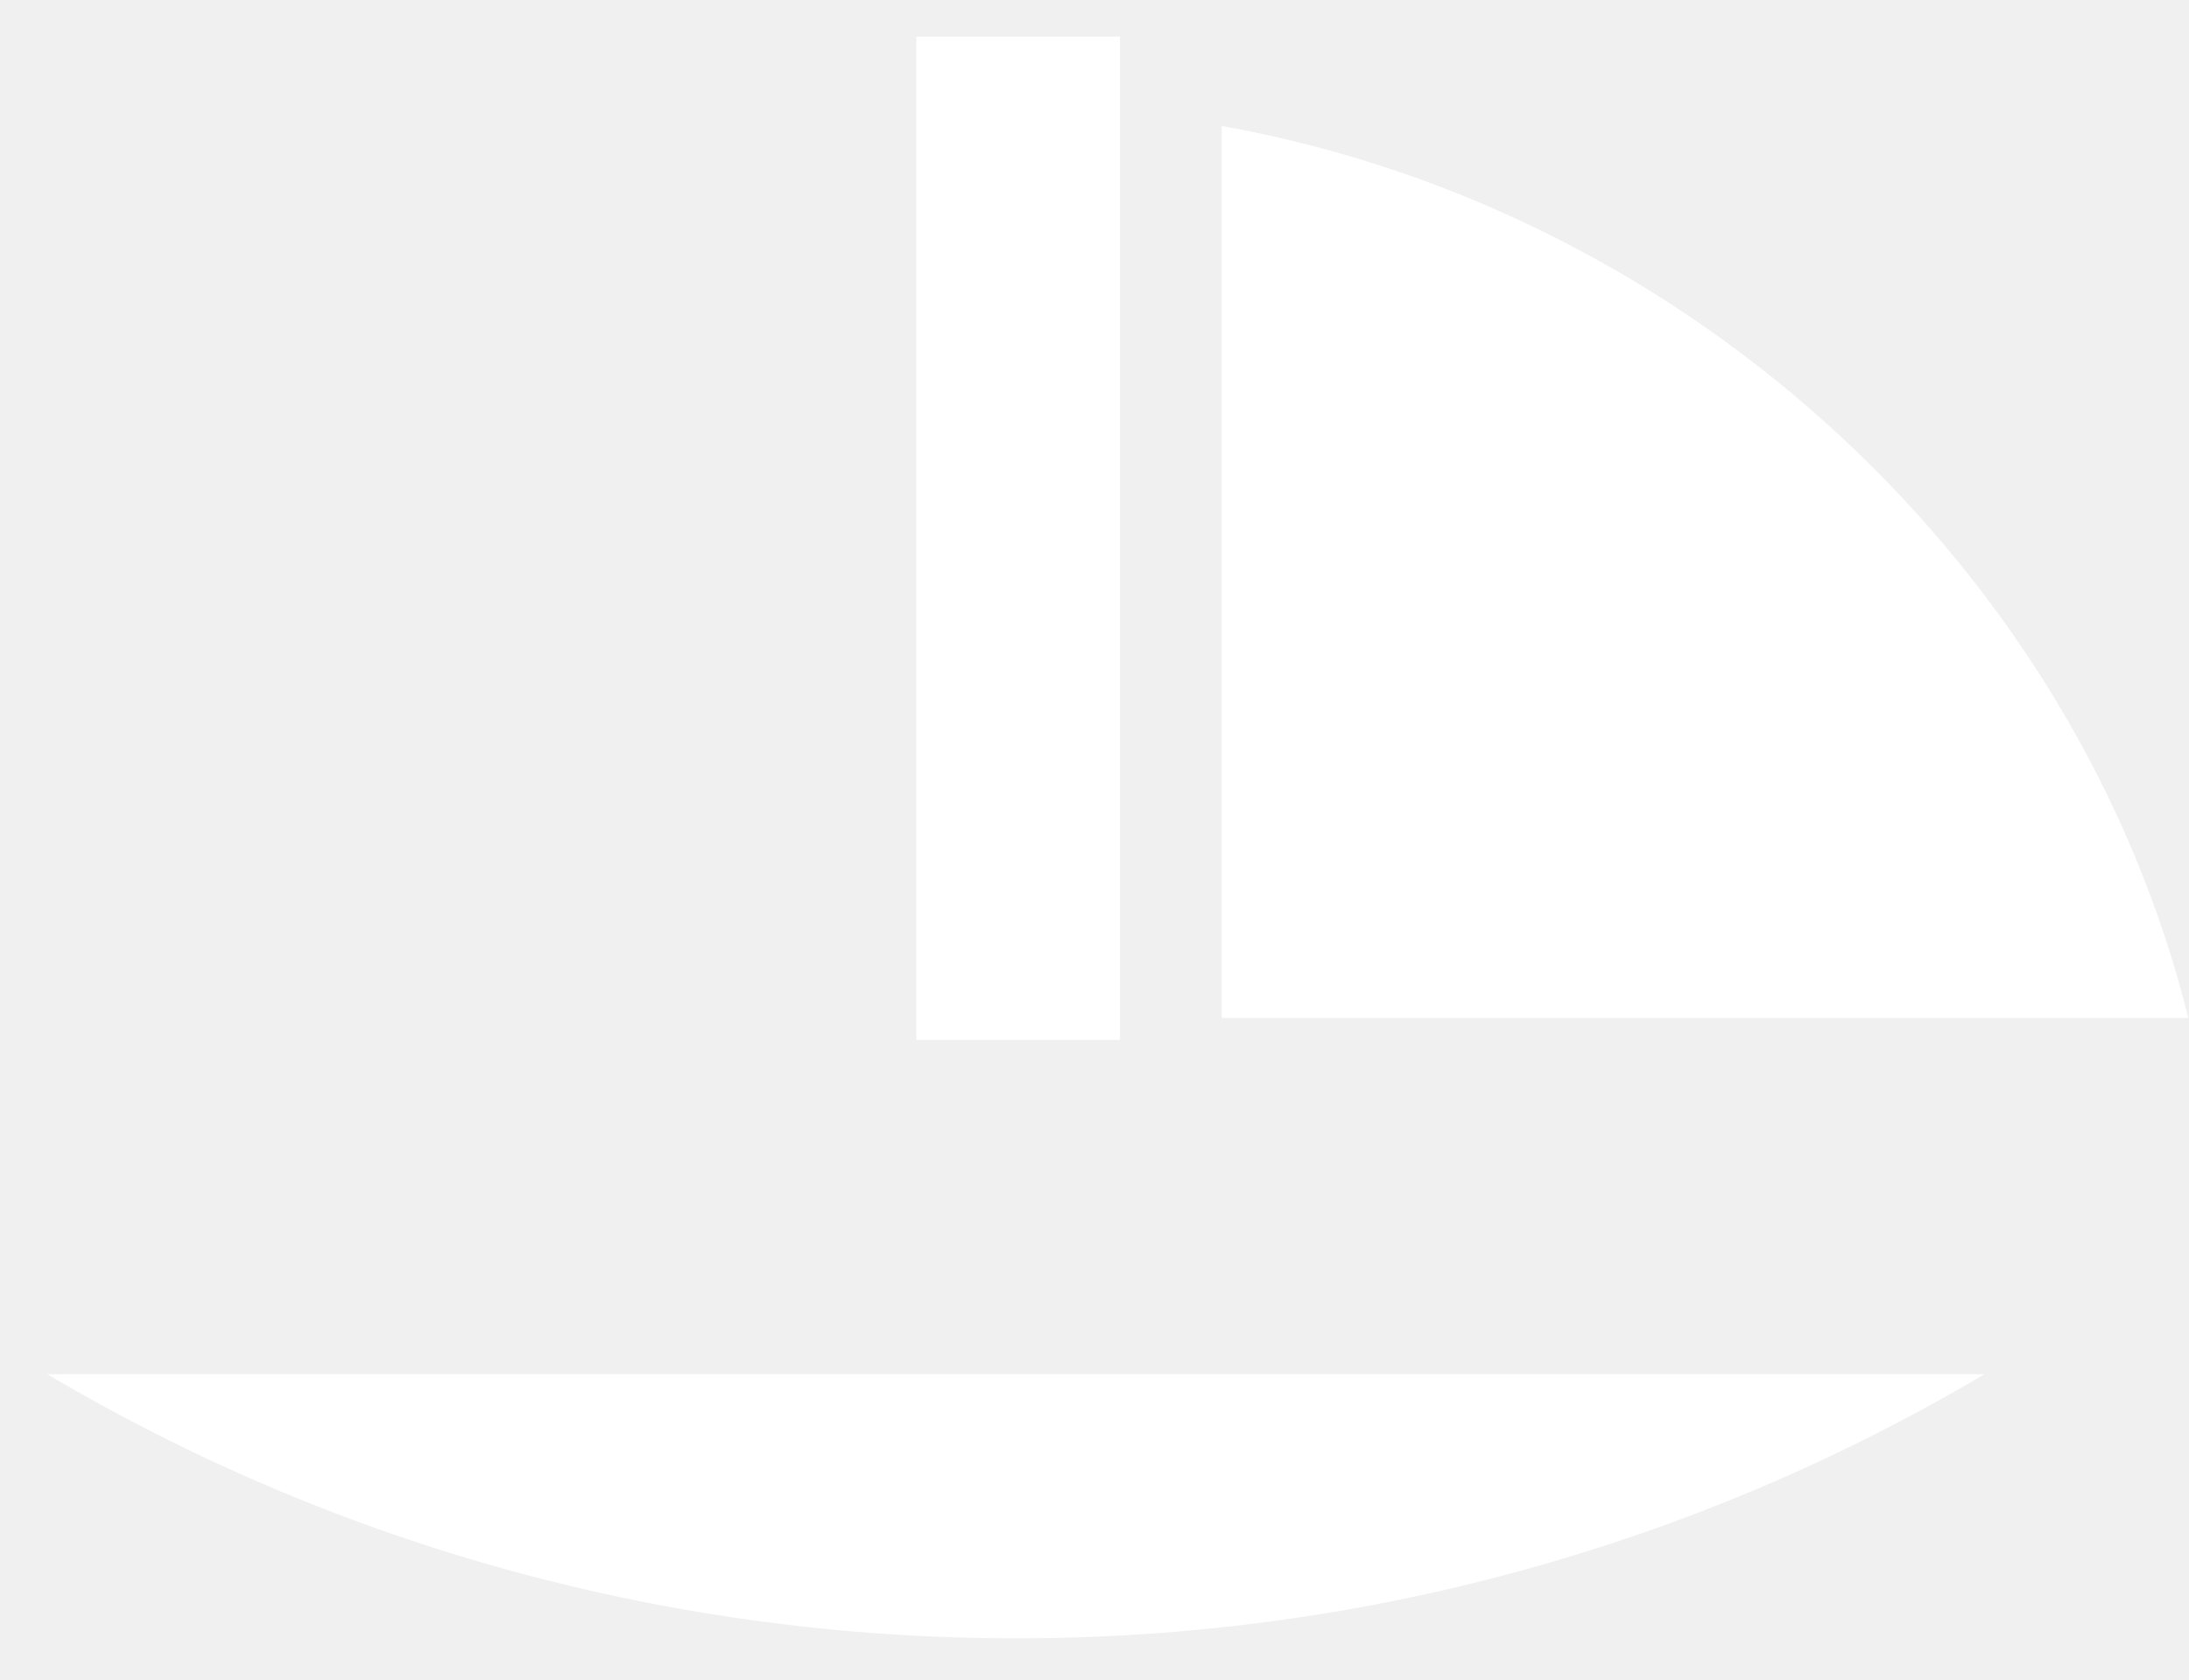
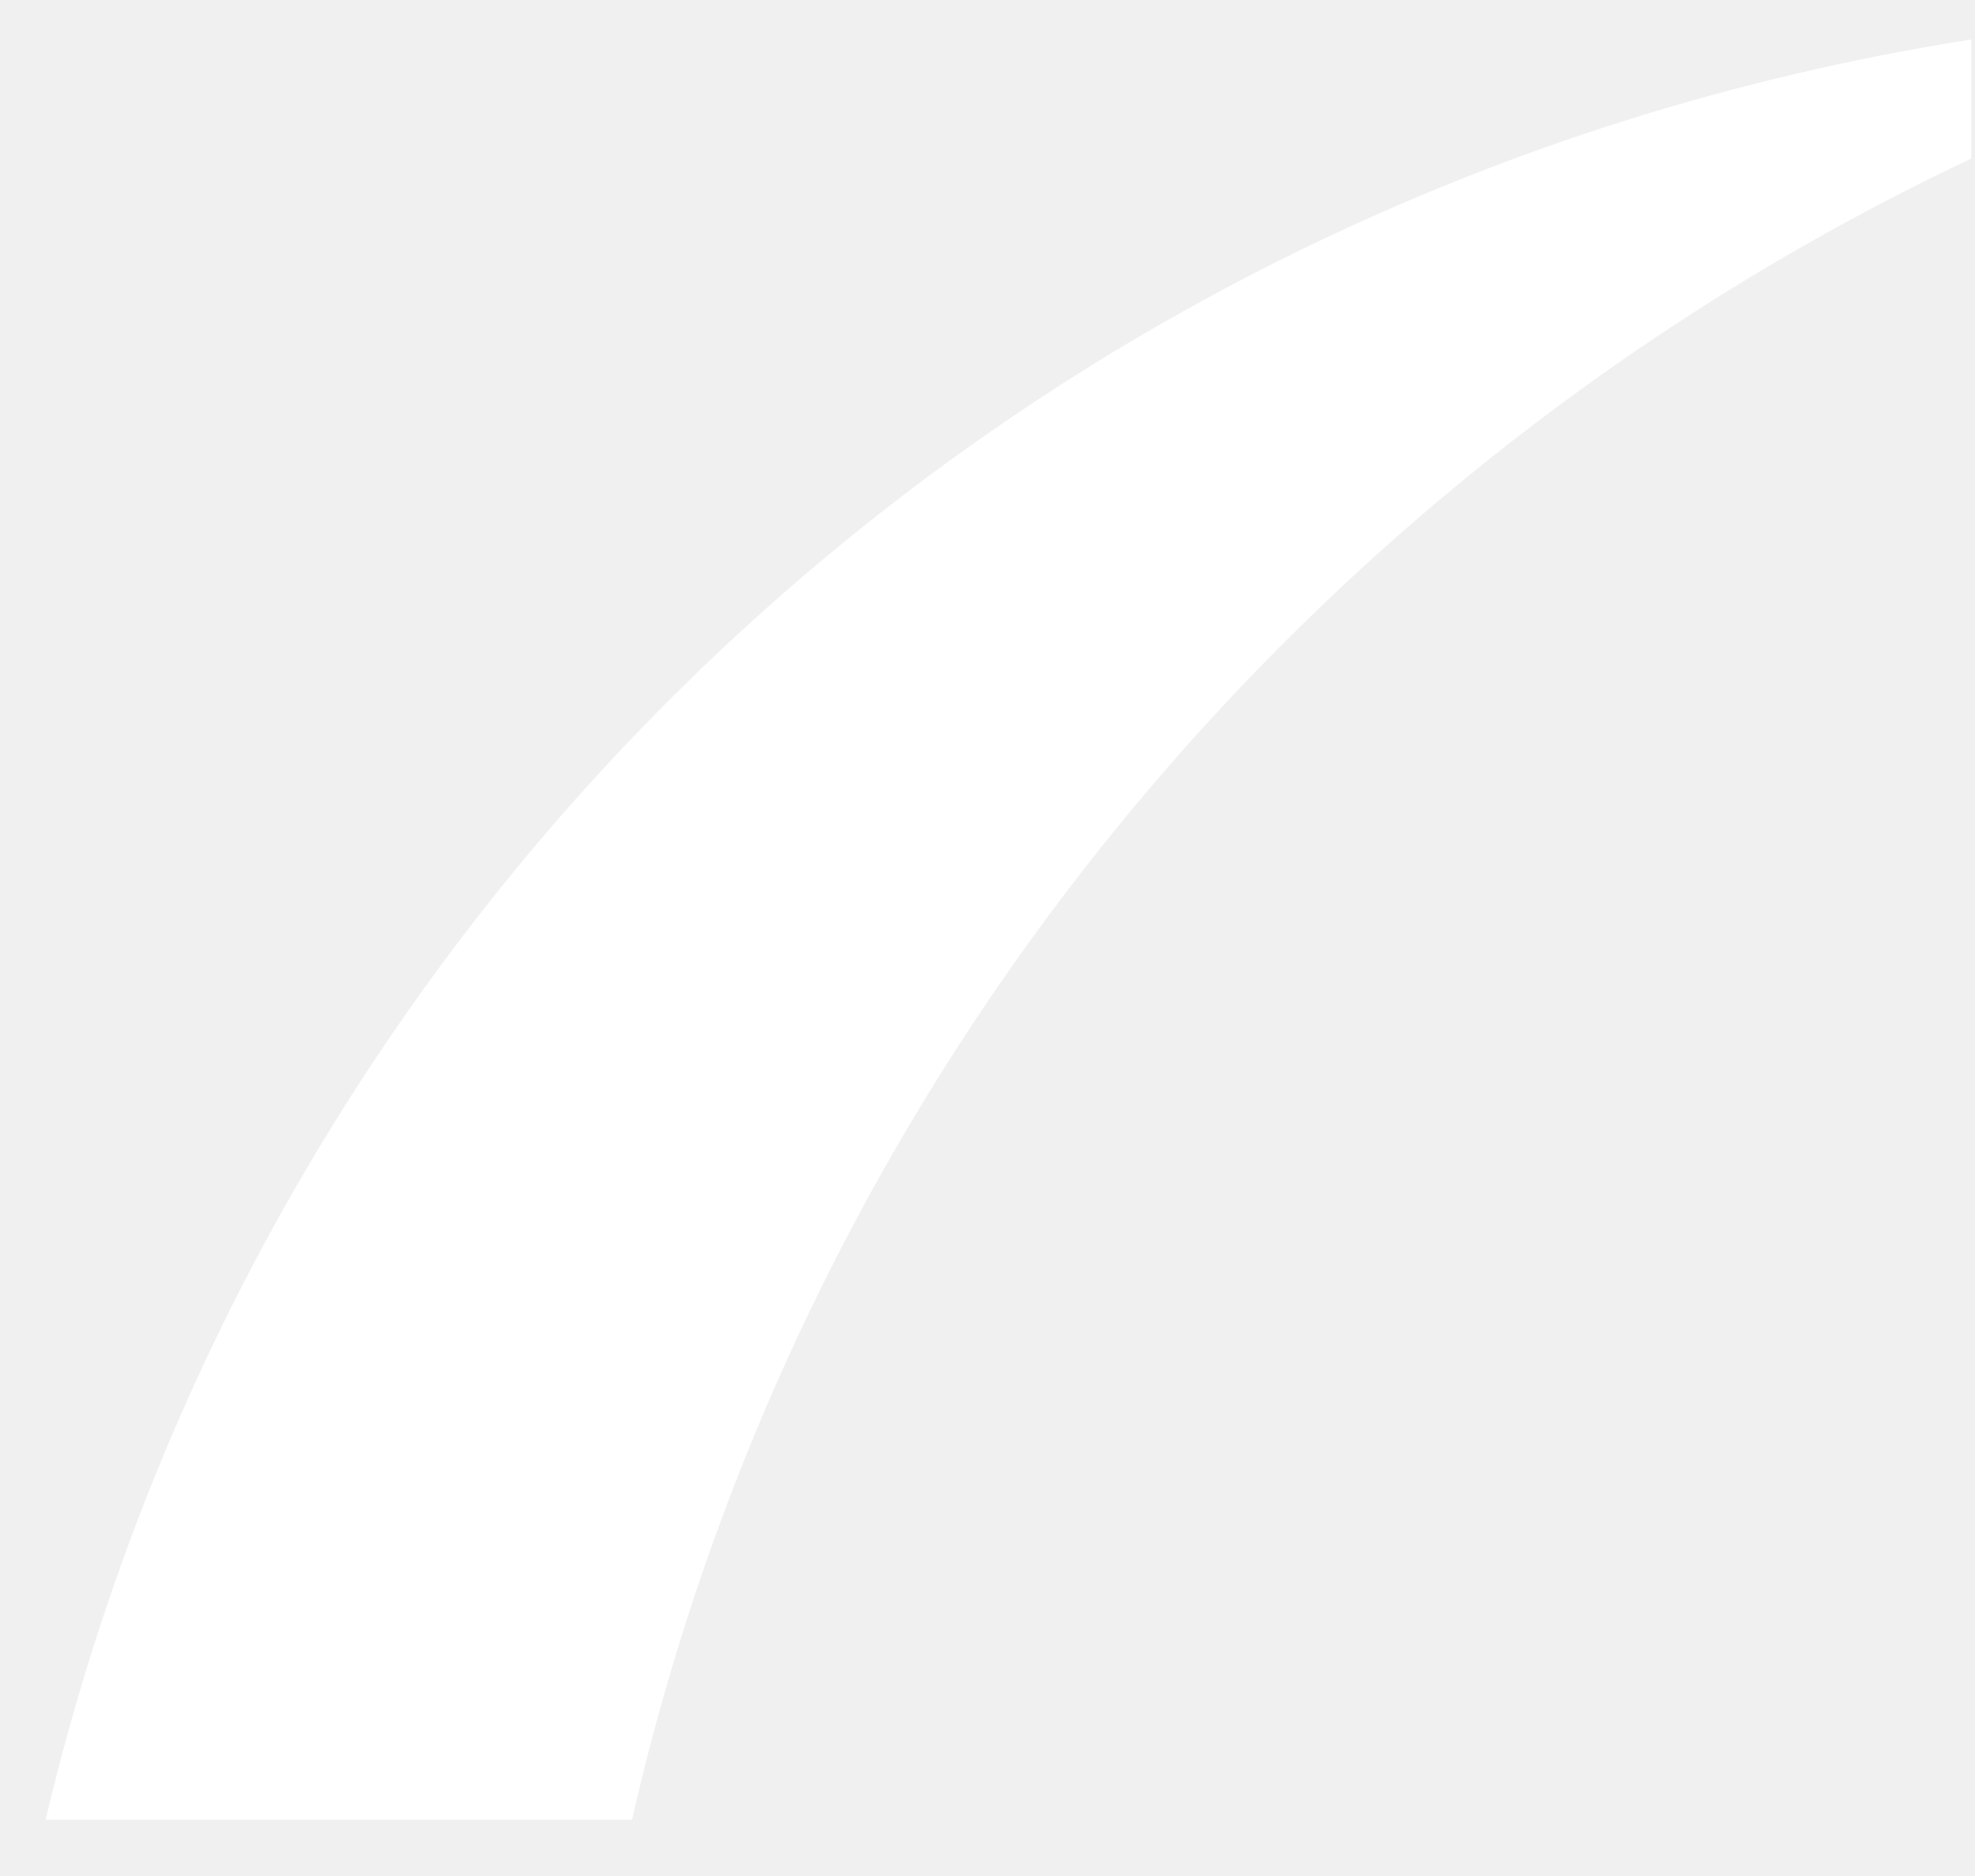
- <svg xmlns="http://www.w3.org/2000/svg" version="1.1" width="43px" height="33px">
-   <g transform="matrix(1 0 0 1 -2080 -545 )">
-     <path d="M 38.981 27  C 33.237 30.4  26.7 32.188  19.956 32.188  C 13.213 32.188  6.675 30.4  0.931 27  L 38.981 27  Z M 18 20.431  L 18 0.719  L 22 0.719  L 22 20.431  L 18 20.431  Z M 24 2.475  C 33.288 4.138  40.812 11.244  42.987 20  L 24 20  L 24 2.475  Z " fill-rule="nonzero" fill="#ffffff" stroke="none" transform="matrix(1 0 0 1 2080 545 )" />
+ <svg xmlns="http://www.w3.org/2000/svg" version="1.1" width="20px" height="19px">
+   <g transform="matrix(1 0 0 1 -2041 -536 )">
+     <path d="M 6.4 18.431  C 8.1 10.975  13.188 4.806  19.962 1.606  L 19.962 0.4  C 10.363 1.906  2.681 9.012  0.462 18.431  L 6.4 18.431  Z " fill-rule="nonzero" fill="#ffffff" stroke="none" transform="matrix(1 0 0 1 2041 536 )" />
  </g>
</svg>
